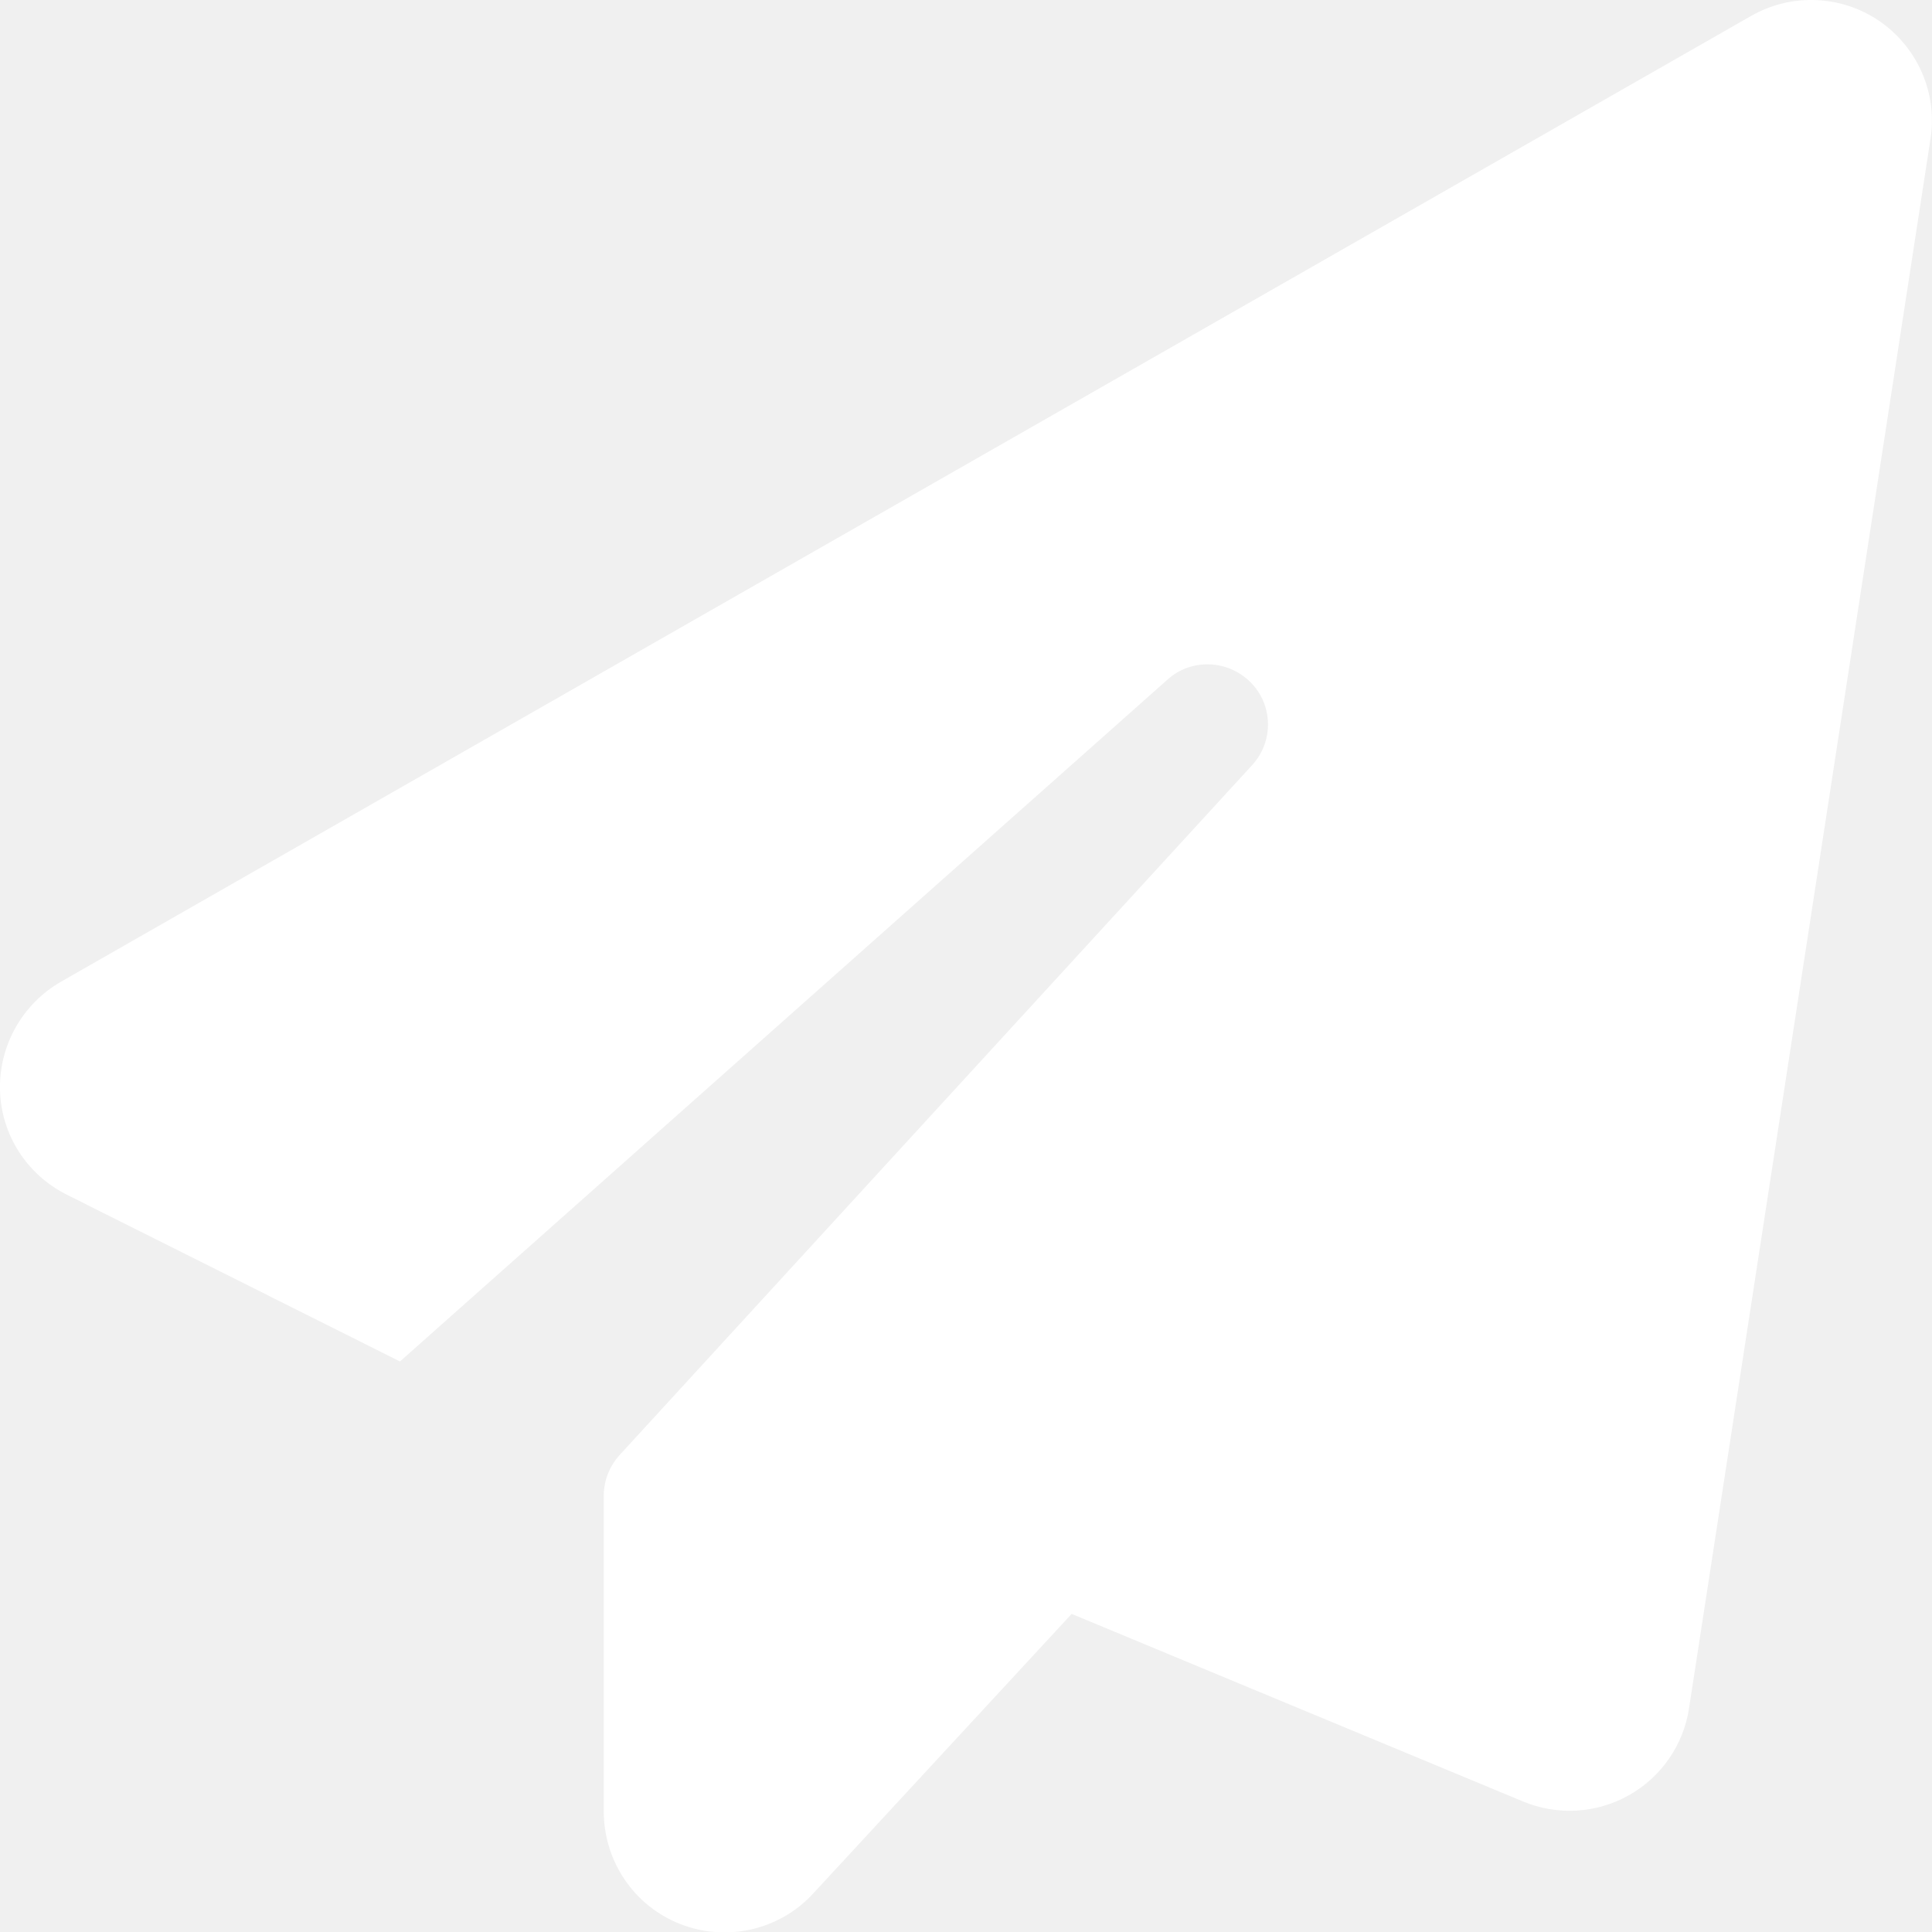
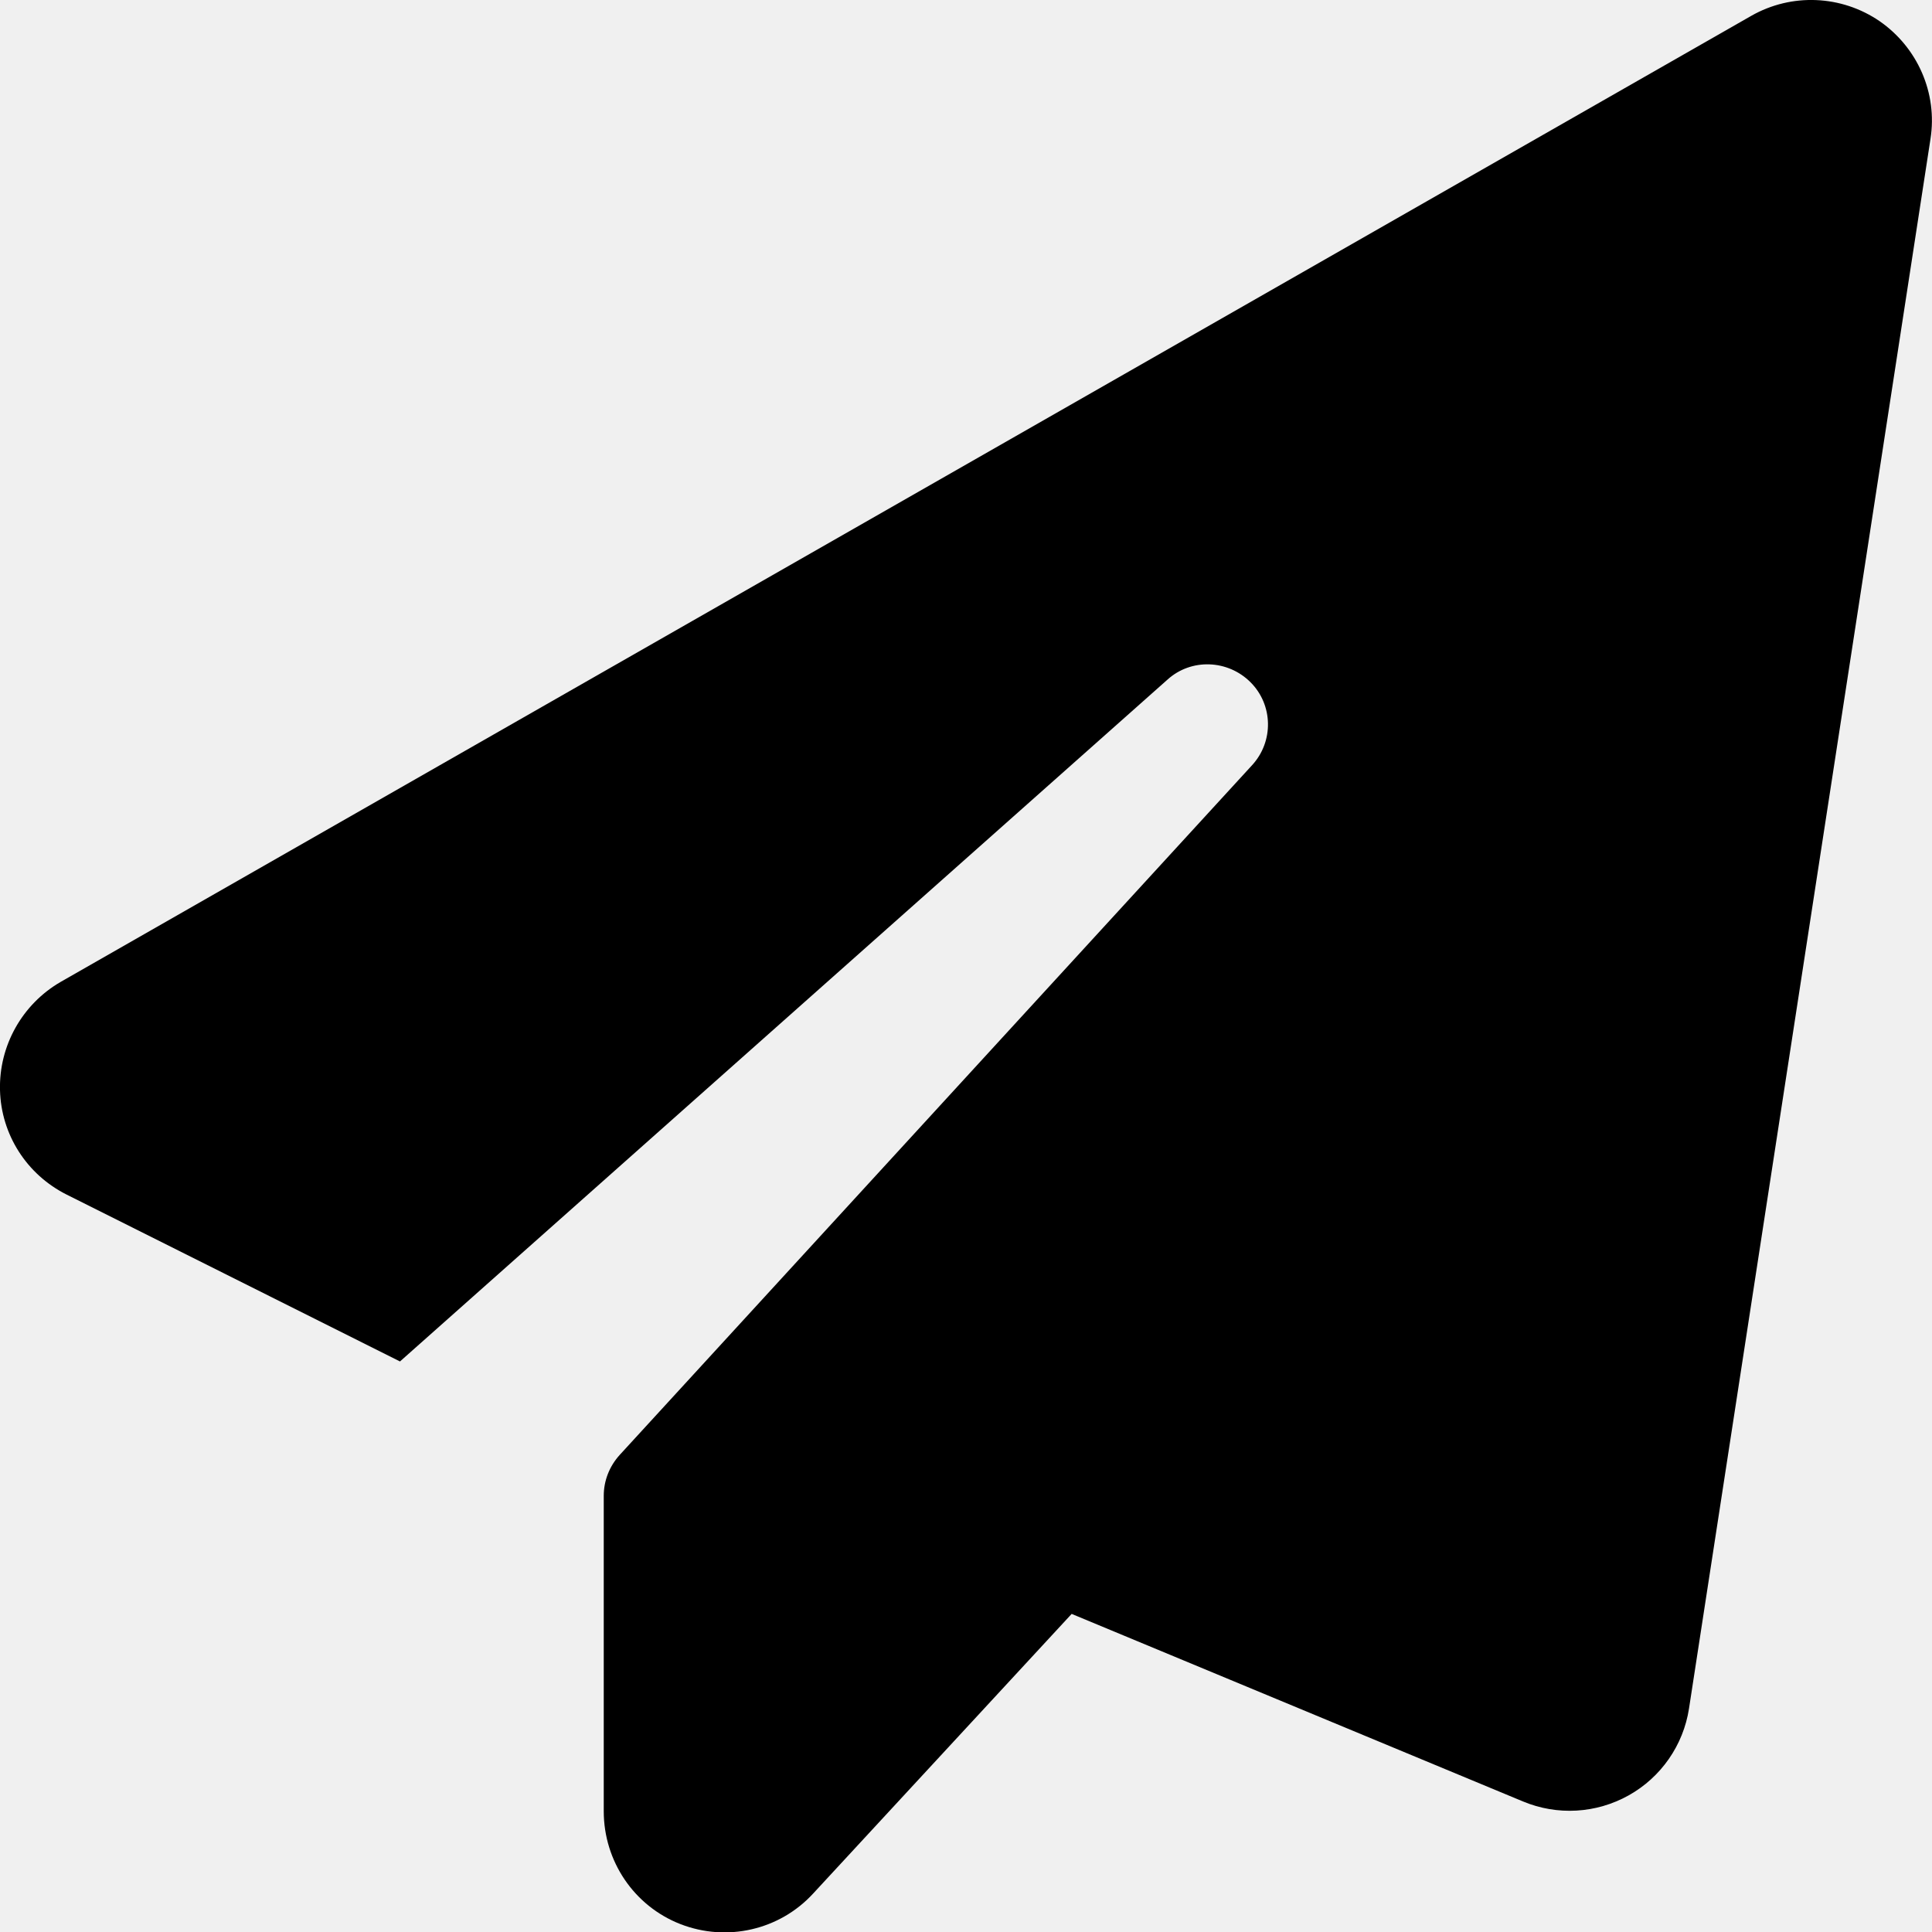
- <svg xmlns="http://www.w3.org/2000/svg" height="20px" width="20px" fill="white" viewBox="0 0 512 512">
+ <svg xmlns="http://www.w3.org/2000/svg" height="20px" width="20px" fill="#000" viewBox="0 0 512 512">
  <path d="M498.1 5.6c10.1 7 15.4 19.1 13.5 31.2l-64 416c-1.5 9.7-7.4 18.2-16 23s-18.9 5.4-28 1.6L284 427.7l-68.5 74.1c-8.9 9.7-22.9 12.9-35.2 8.1S160 493.2 160 480l0-83.6c0-4 1.5-7.8 4.2-10.8L331.8 202.8c5.8-6.3 5.6-16-.4-22s-15.7-6.4-22-.7L106 360.8 17.7 316.6C7.1 311.3 .3 300.7 0 288.9s5.9-22.8 16.1-28.7l448-256c10.7-6.1 23.9-5.5 34 1.4z" />
</svg>
